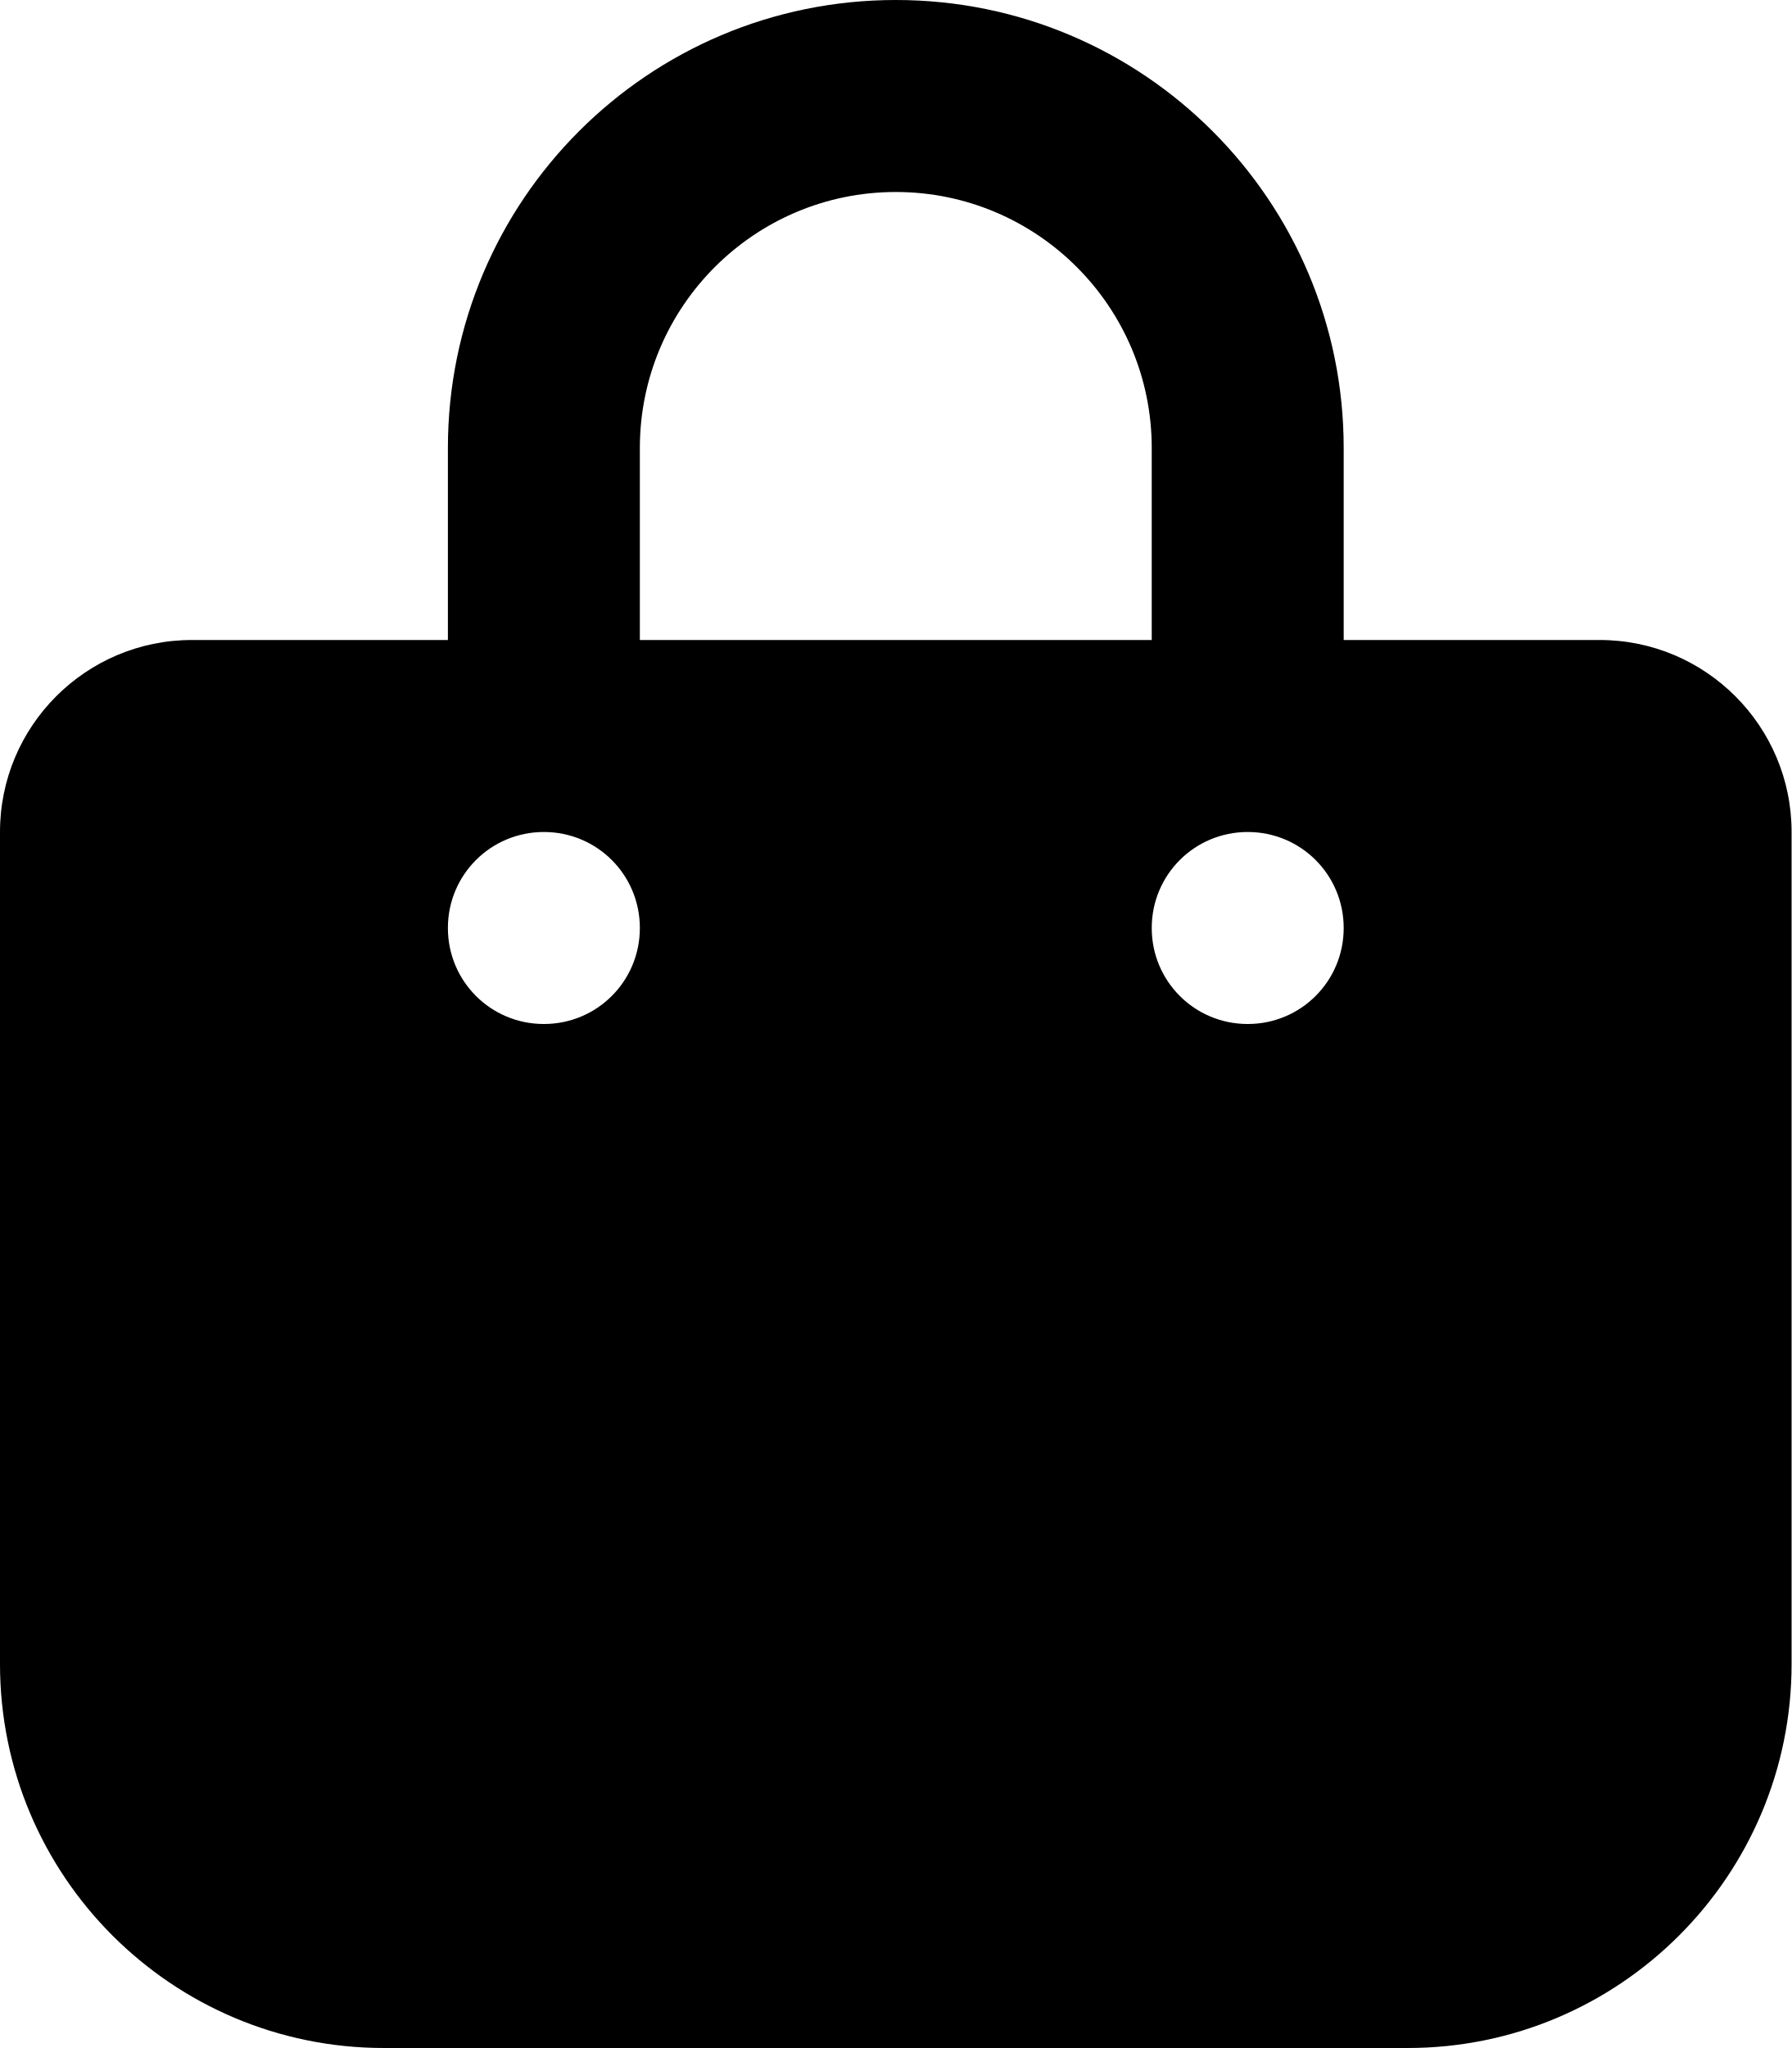
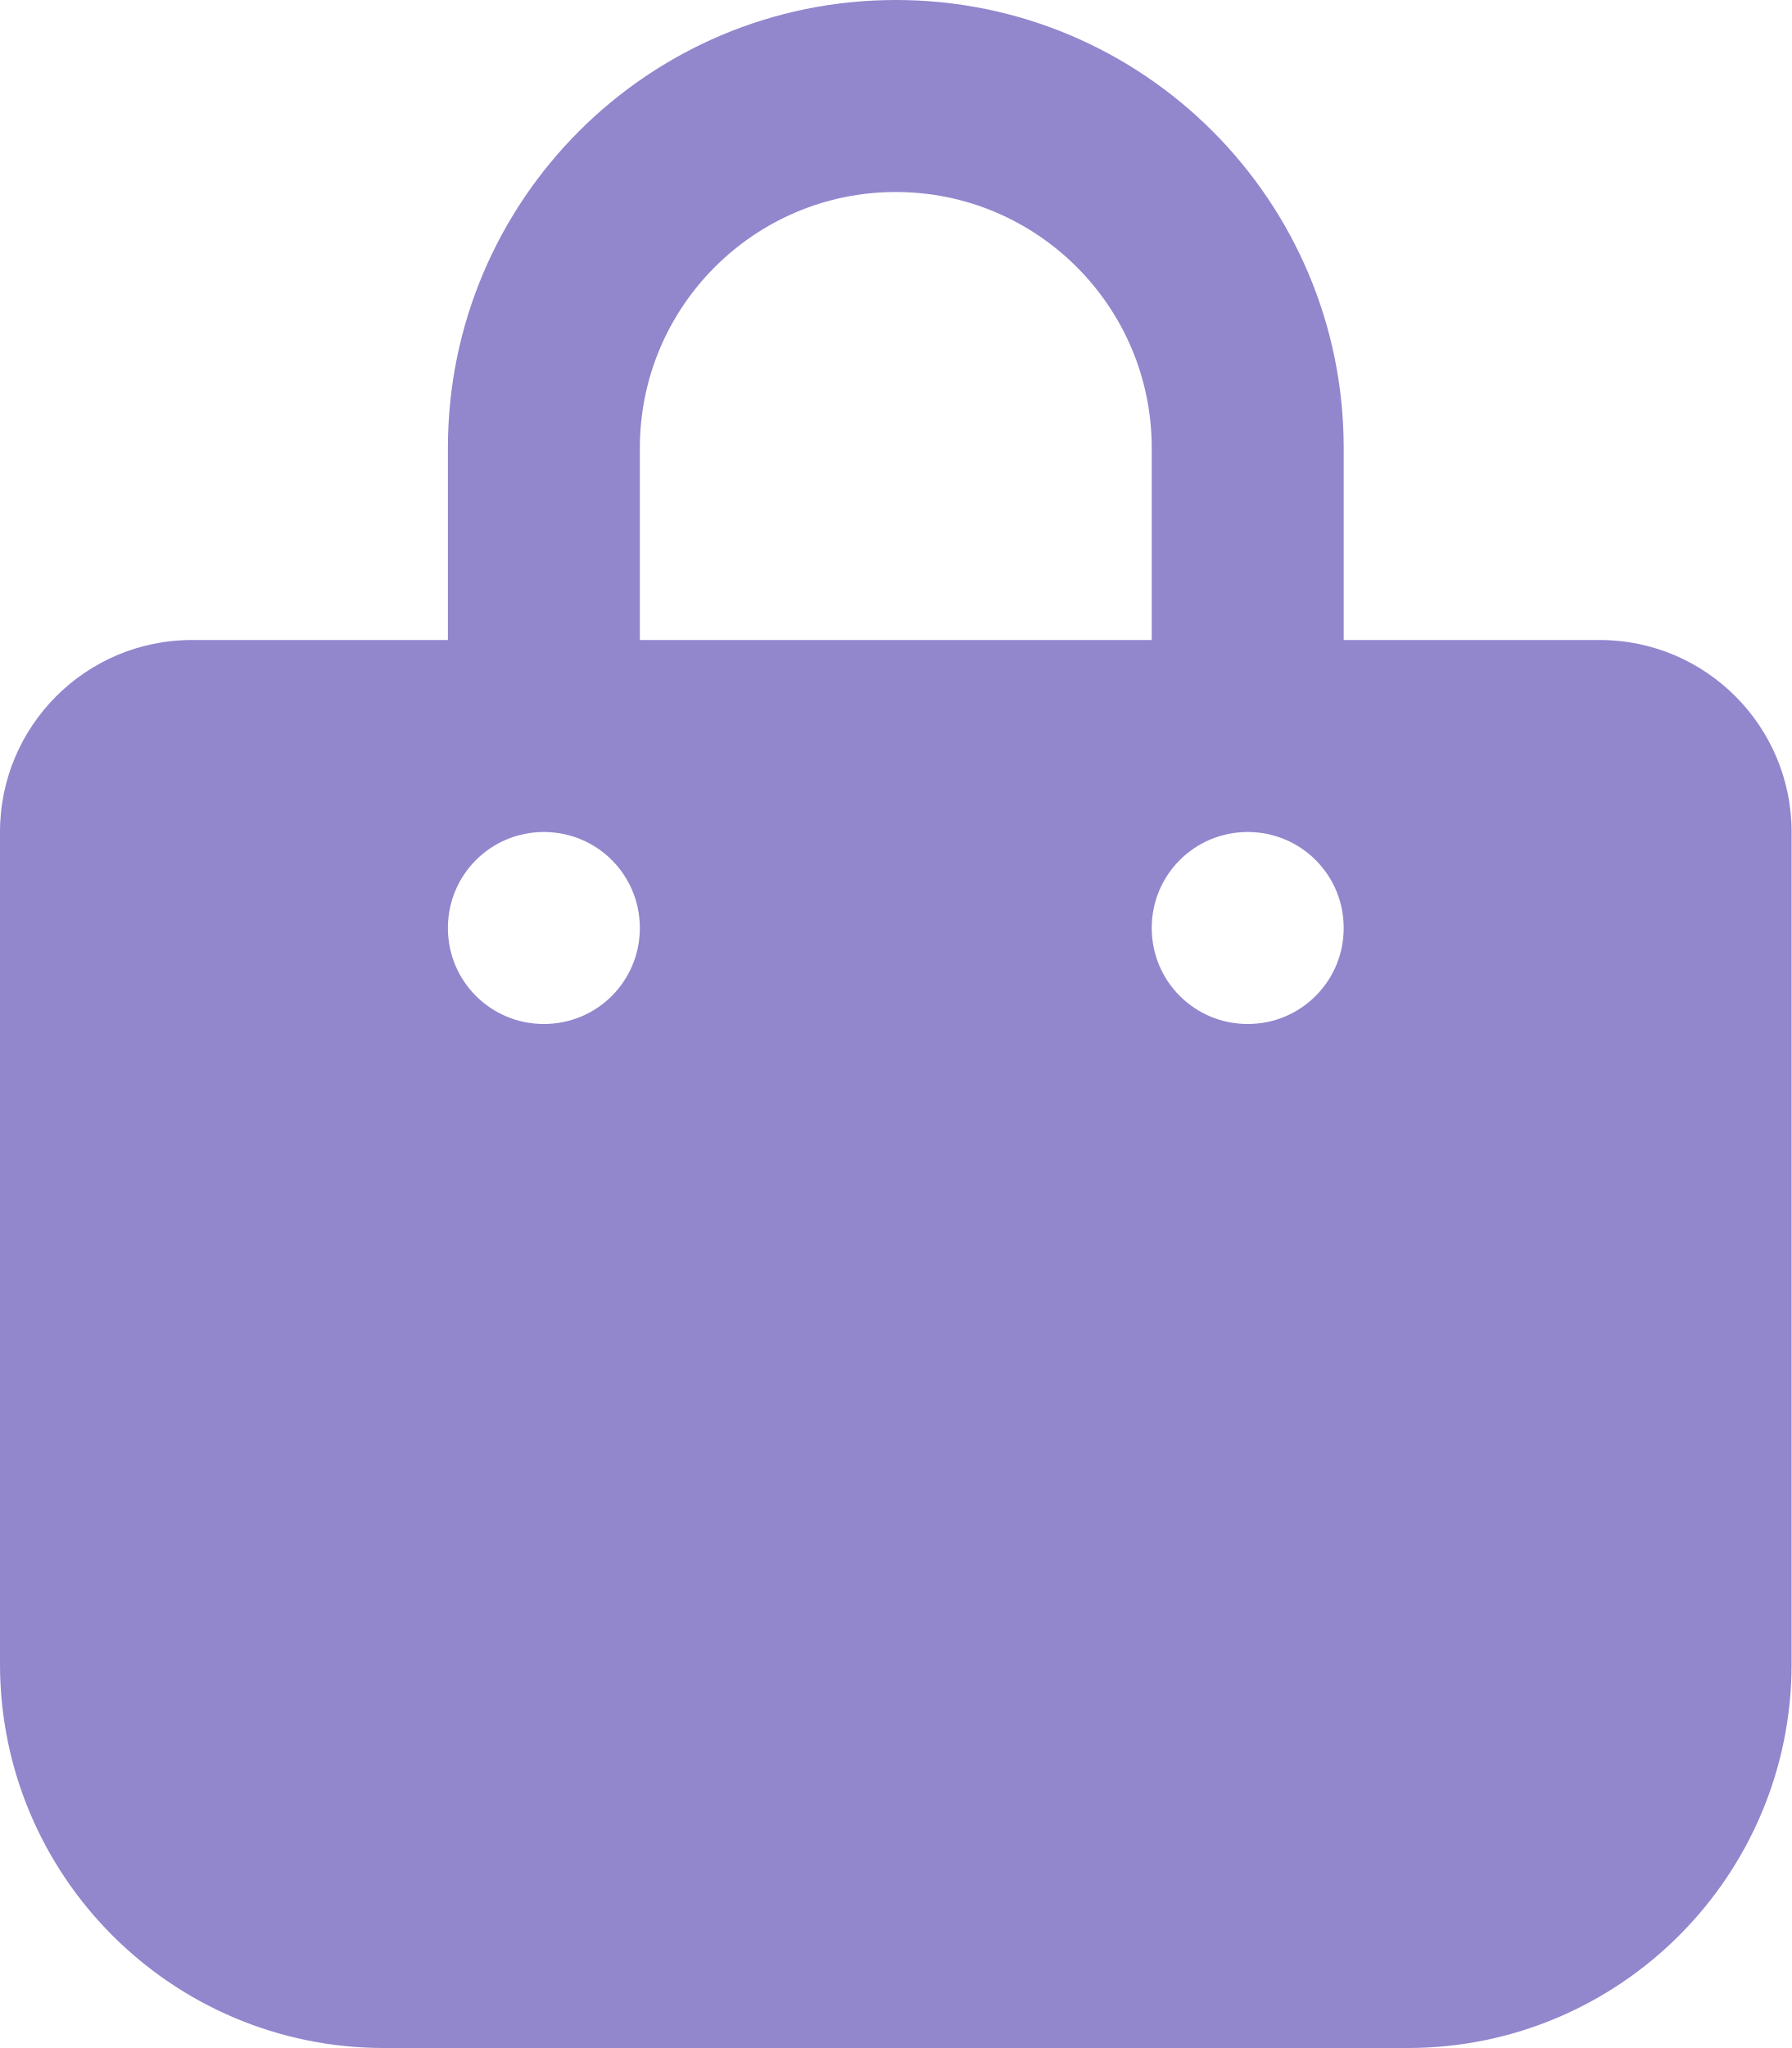
- <svg xmlns="http://www.w3.org/2000/svg" viewBox="0 0 448 512">
+ <svg xmlns="http://www.w3.org/2000/svg" fill="#7a6cc2d1" viewBox="0 0 448 512">
  <path d="M112 112C112 50.14 162.1 0 224 0C285.9 0 336 50.14 336 112V160H400C426.5 160 448 181.5 448 208V416C448 469 405 512 352 512H96C42.98 512 0 469 0 416V208C0 181.5 21.49 160 48 160H112V112zM160 160H288V112C288 76.65 259.3 48 224 48C188.7 48 160 76.65 160 112V160zM136 256C149.3 256 160 245.3 160 232C160 218.7 149.3 208 136 208C122.7 208 112 218.7 112 232C112 245.3 122.7 256 136 256zM312 208C298.7 208 288 218.7 288 232C288 245.3 298.7 256 312 256C325.3 256 336 245.3 336 232C336 218.7 325.3 208 312 208z" />
</svg>
